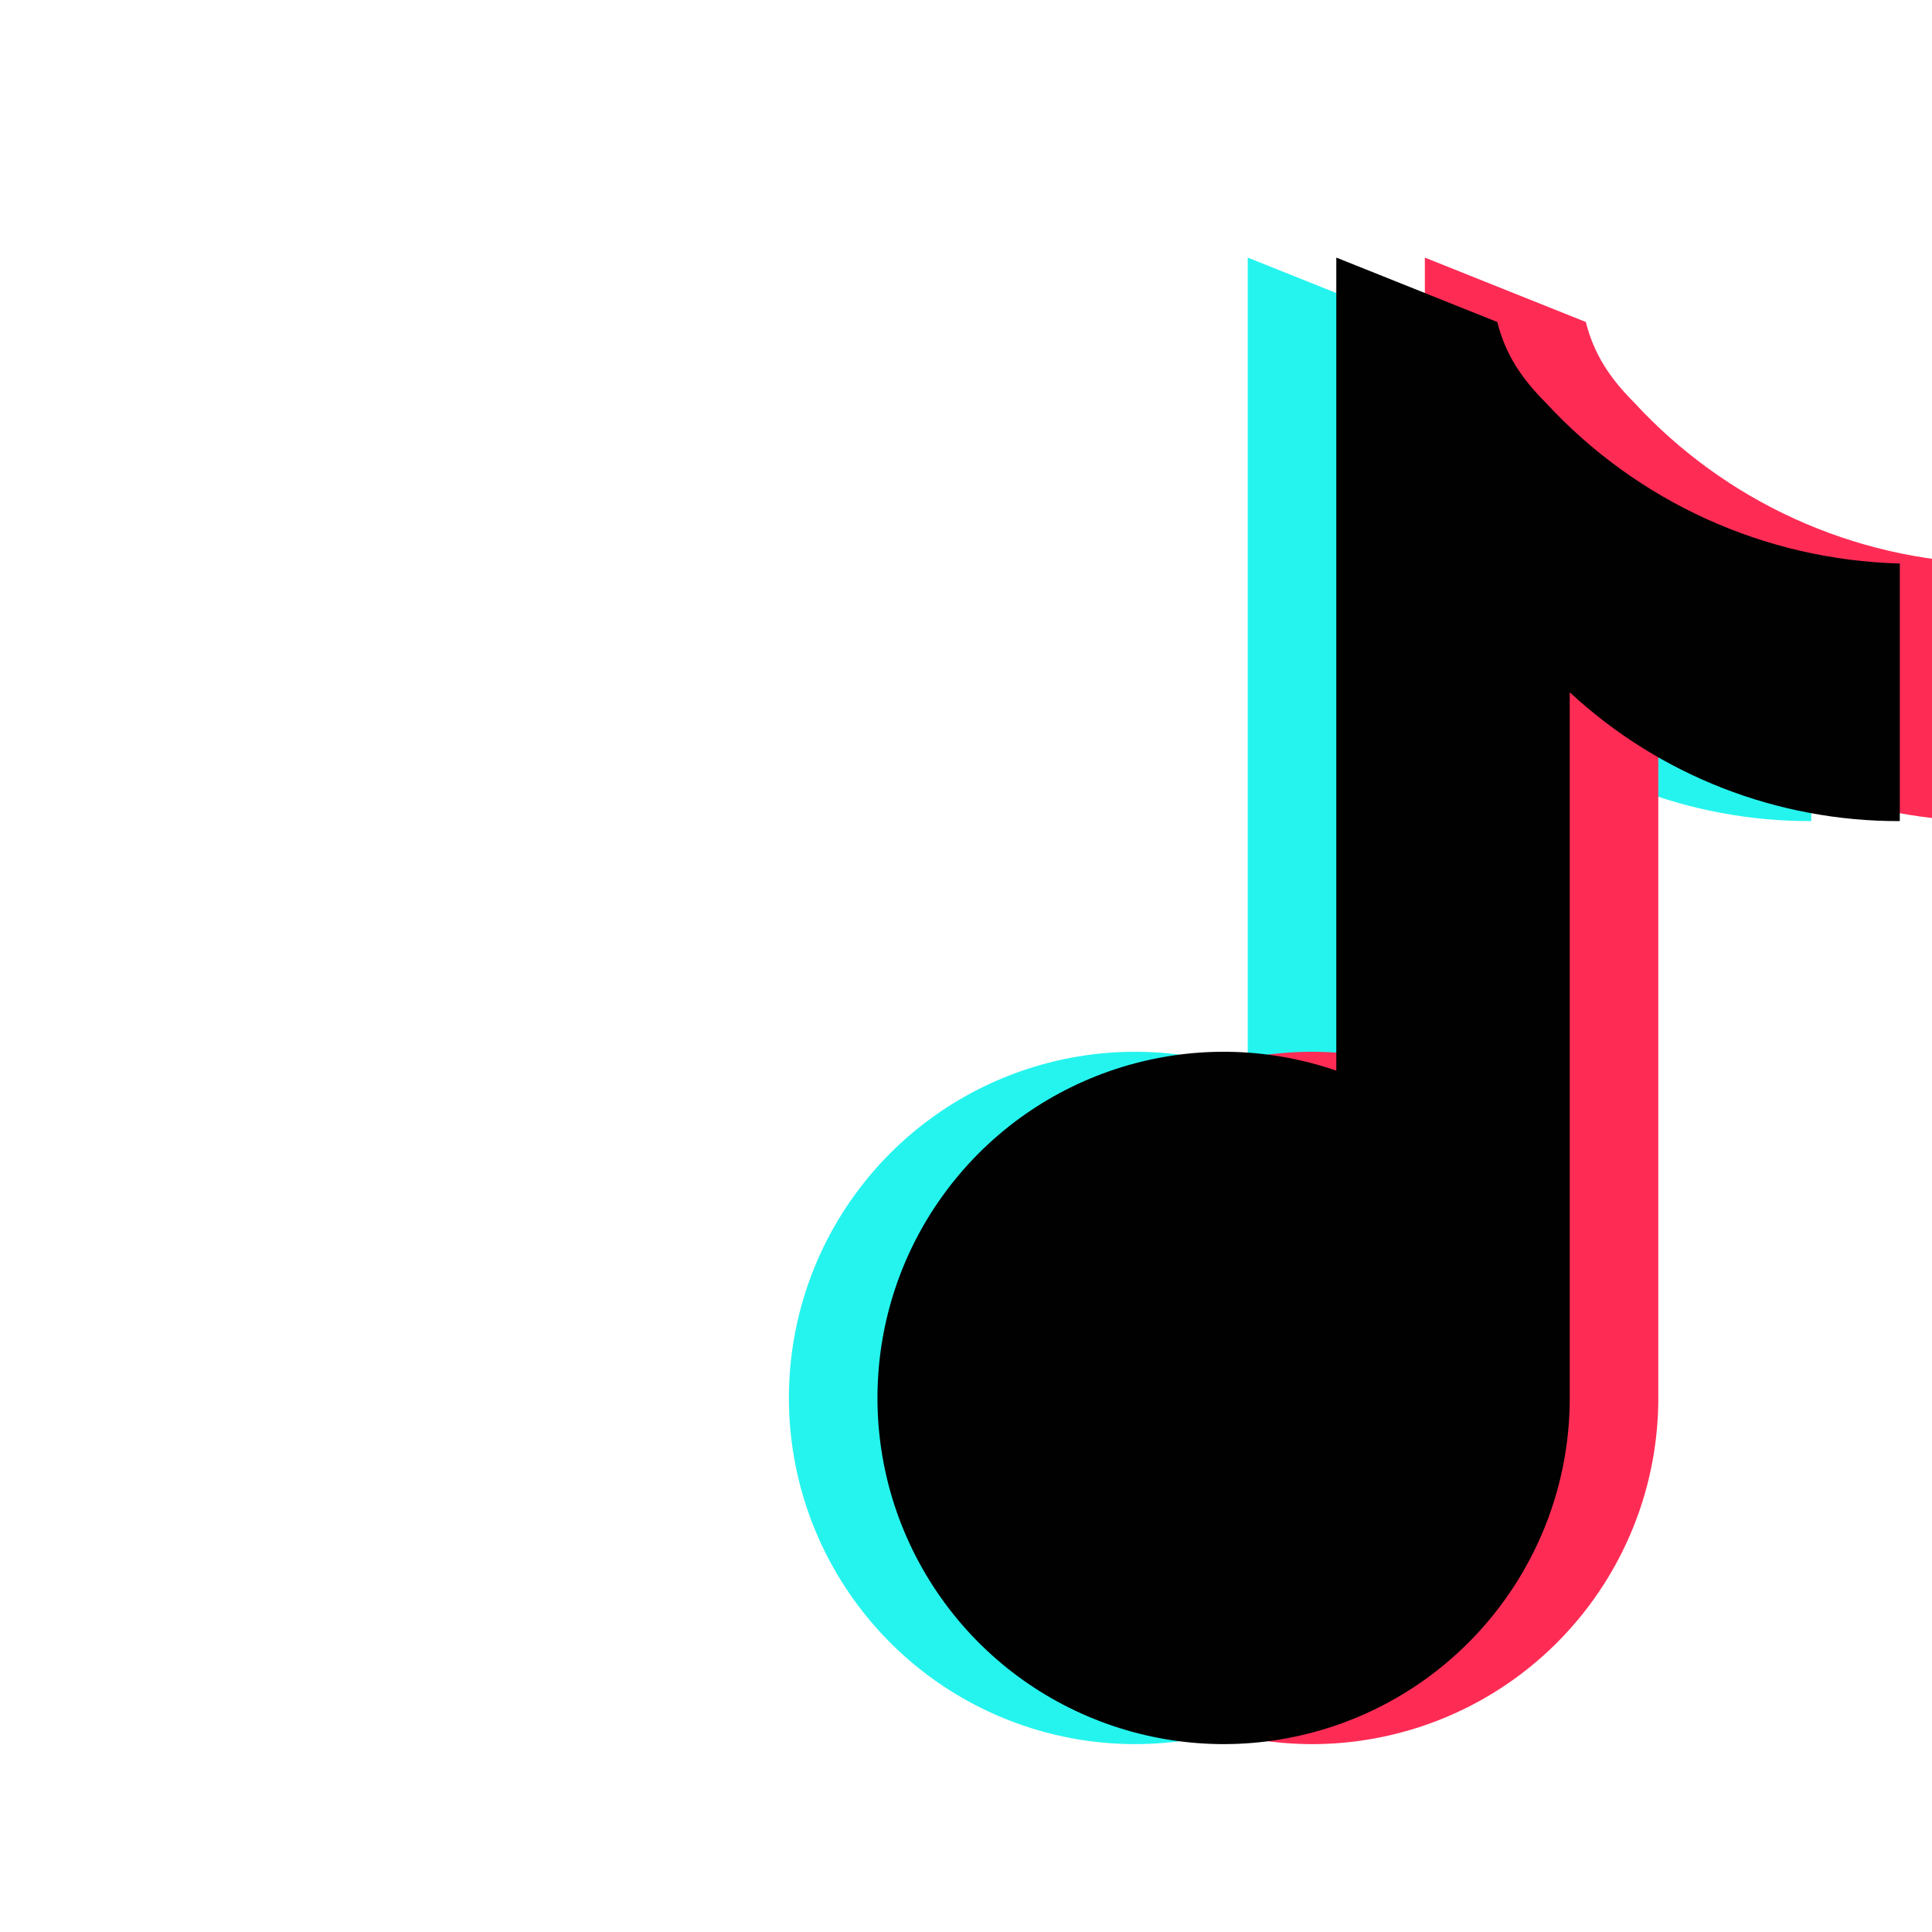
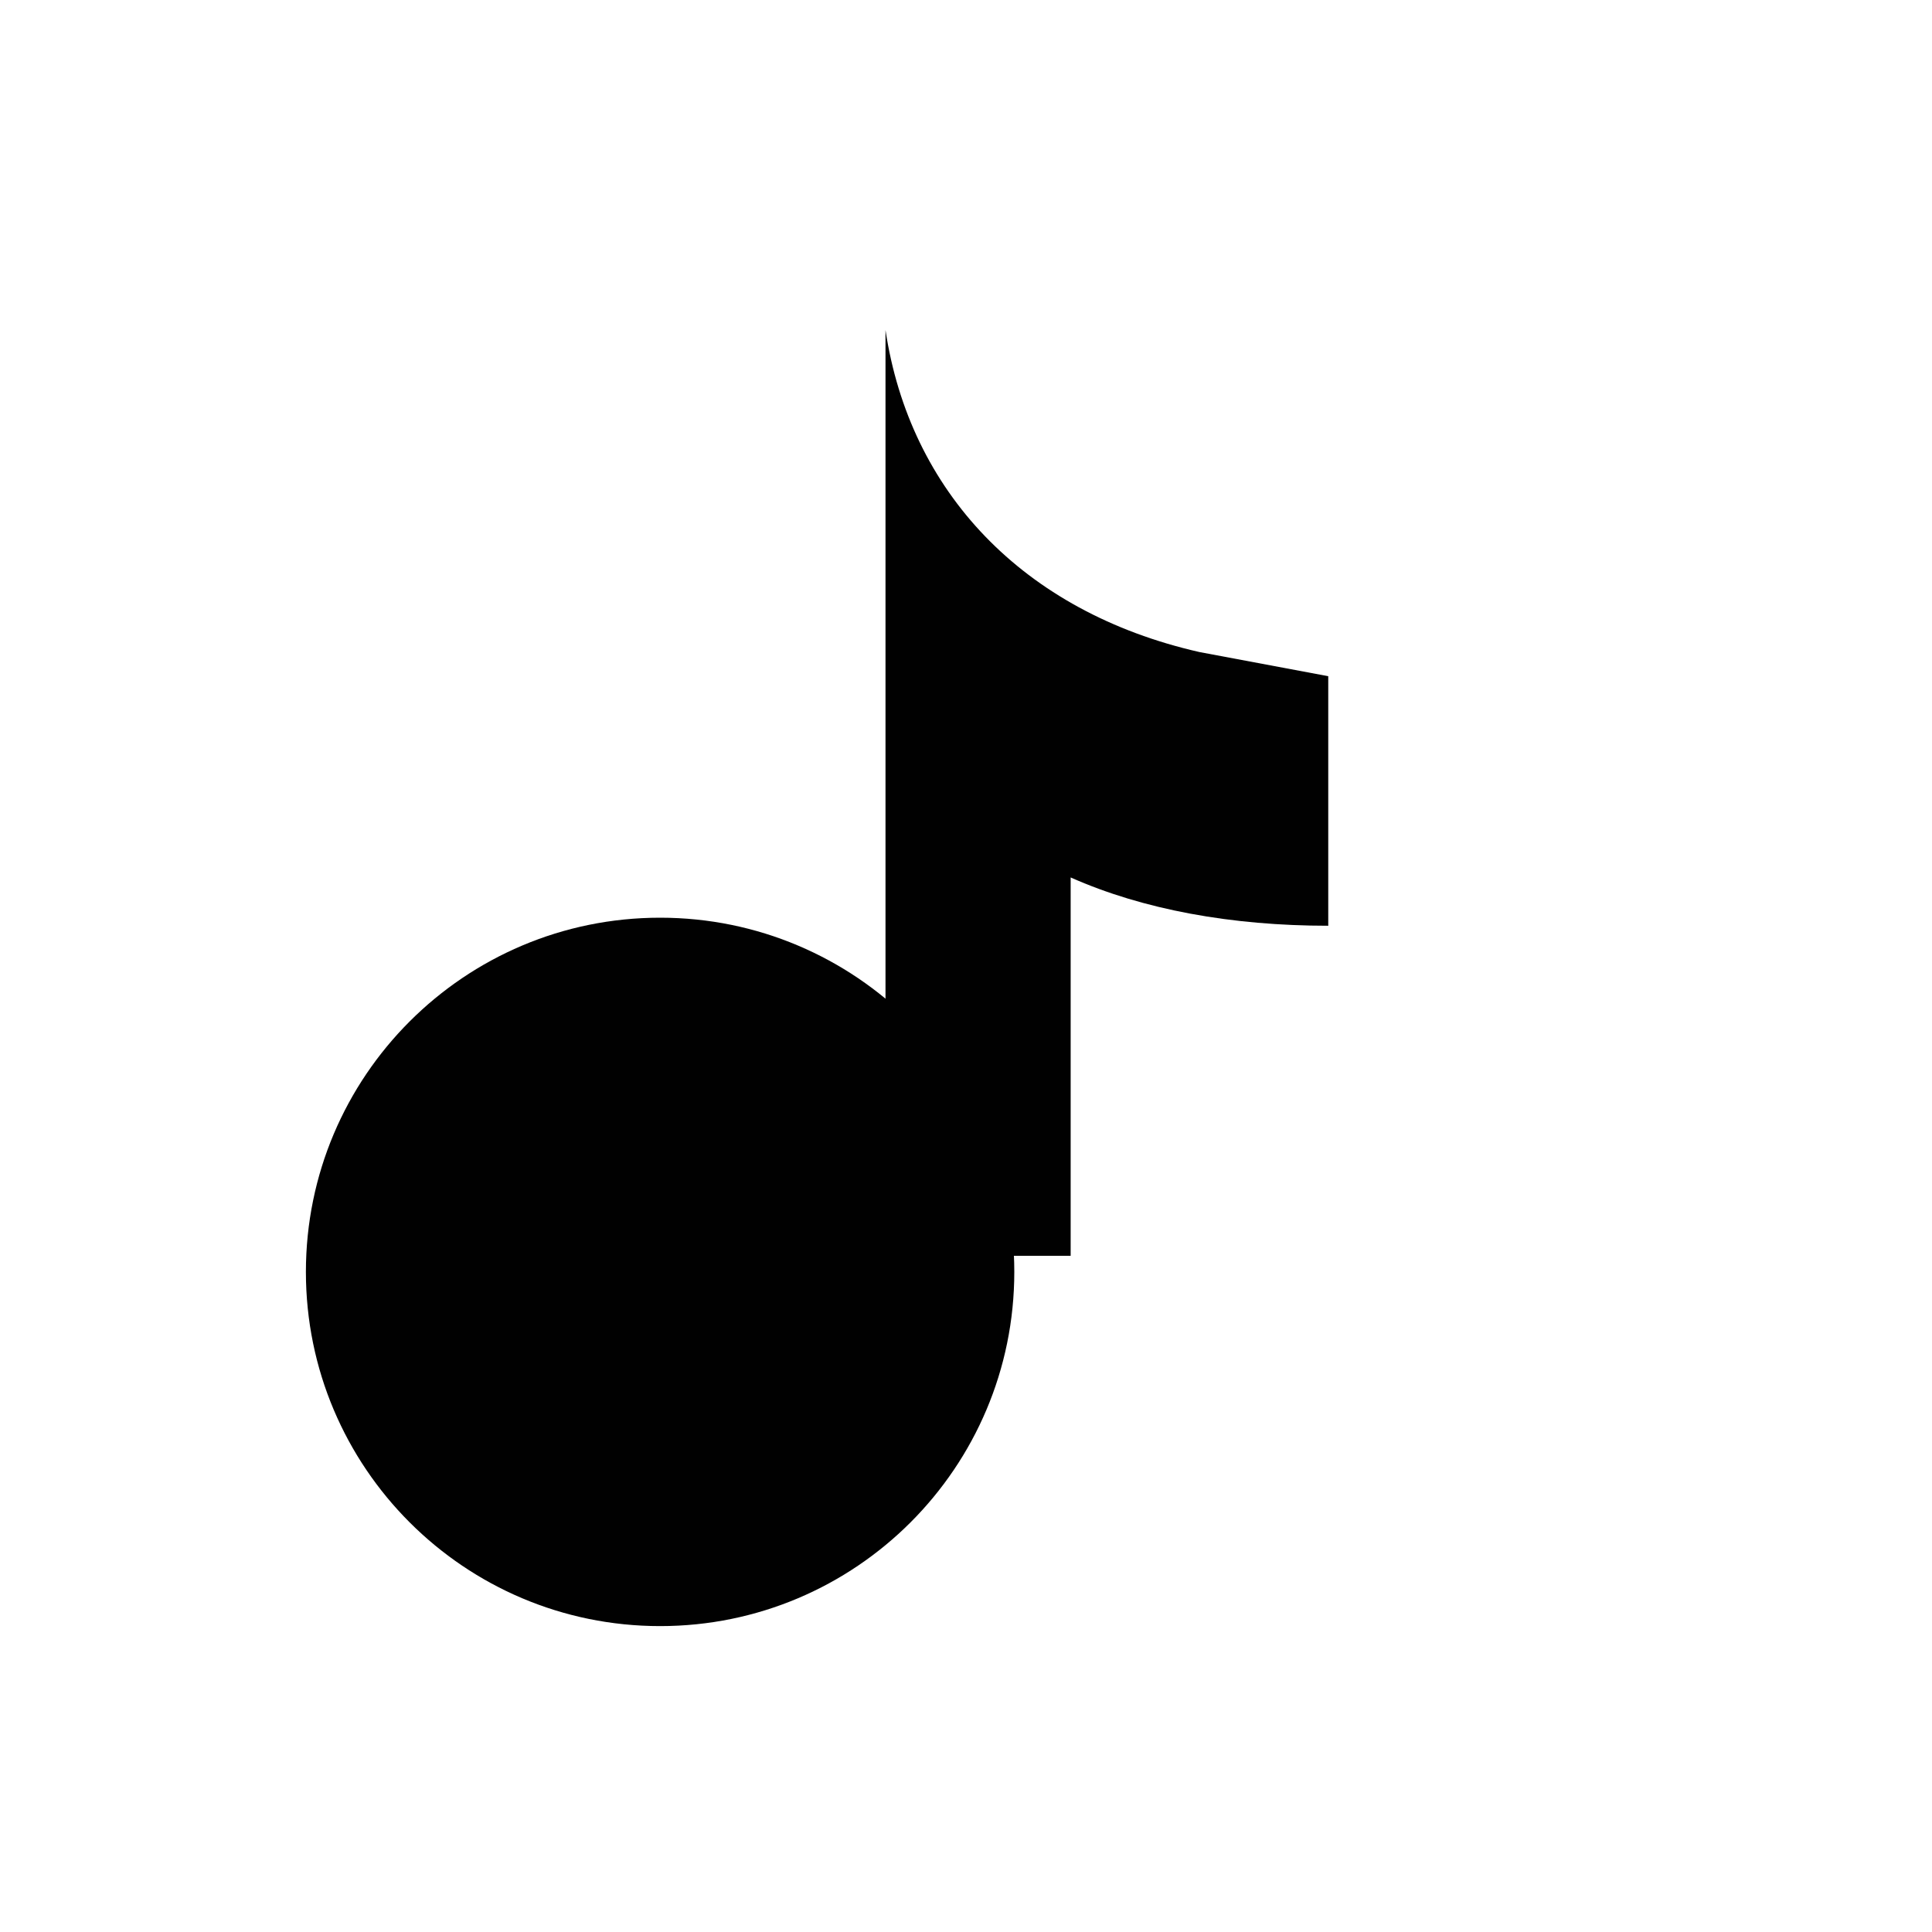
<svg xmlns="http://www.w3.org/2000/svg" viewBox="0 0 24 24" role="img" aria-label="TikTok">
-   <defs>
-     <path id="tt-note" d="M16.6 3.2v10.1a4.3 4.3 0 1 0 2.9 4.1V8.6a6 6 0 0 0 4.1 1.6V7a6.2 6.2 0 0 1-4.4-2c-.3-.3-.5-.6-.6-1L16.6 3.2Z" />
-   </defs>
-   <use href="#tt-note" fill="#25F4EE" transform="translate(-1.1 0)" />
-   <use href="#tt-note" fill="#FE2C55" transform="translate(1.1 0)" />
-   <use href="#tt-note" fill="#010101" />
+   <circle cx="8.2" cy="15.8" r="4.4" fill="#010101" />
+   <path d="M11 15.6V4.1c.3 2 1.7 3.5 3.9 4l1.6.3v3.1c-1.2 0-2.3-.2-3.2-.6v4.7z" fill="#010101" />
</svg>
